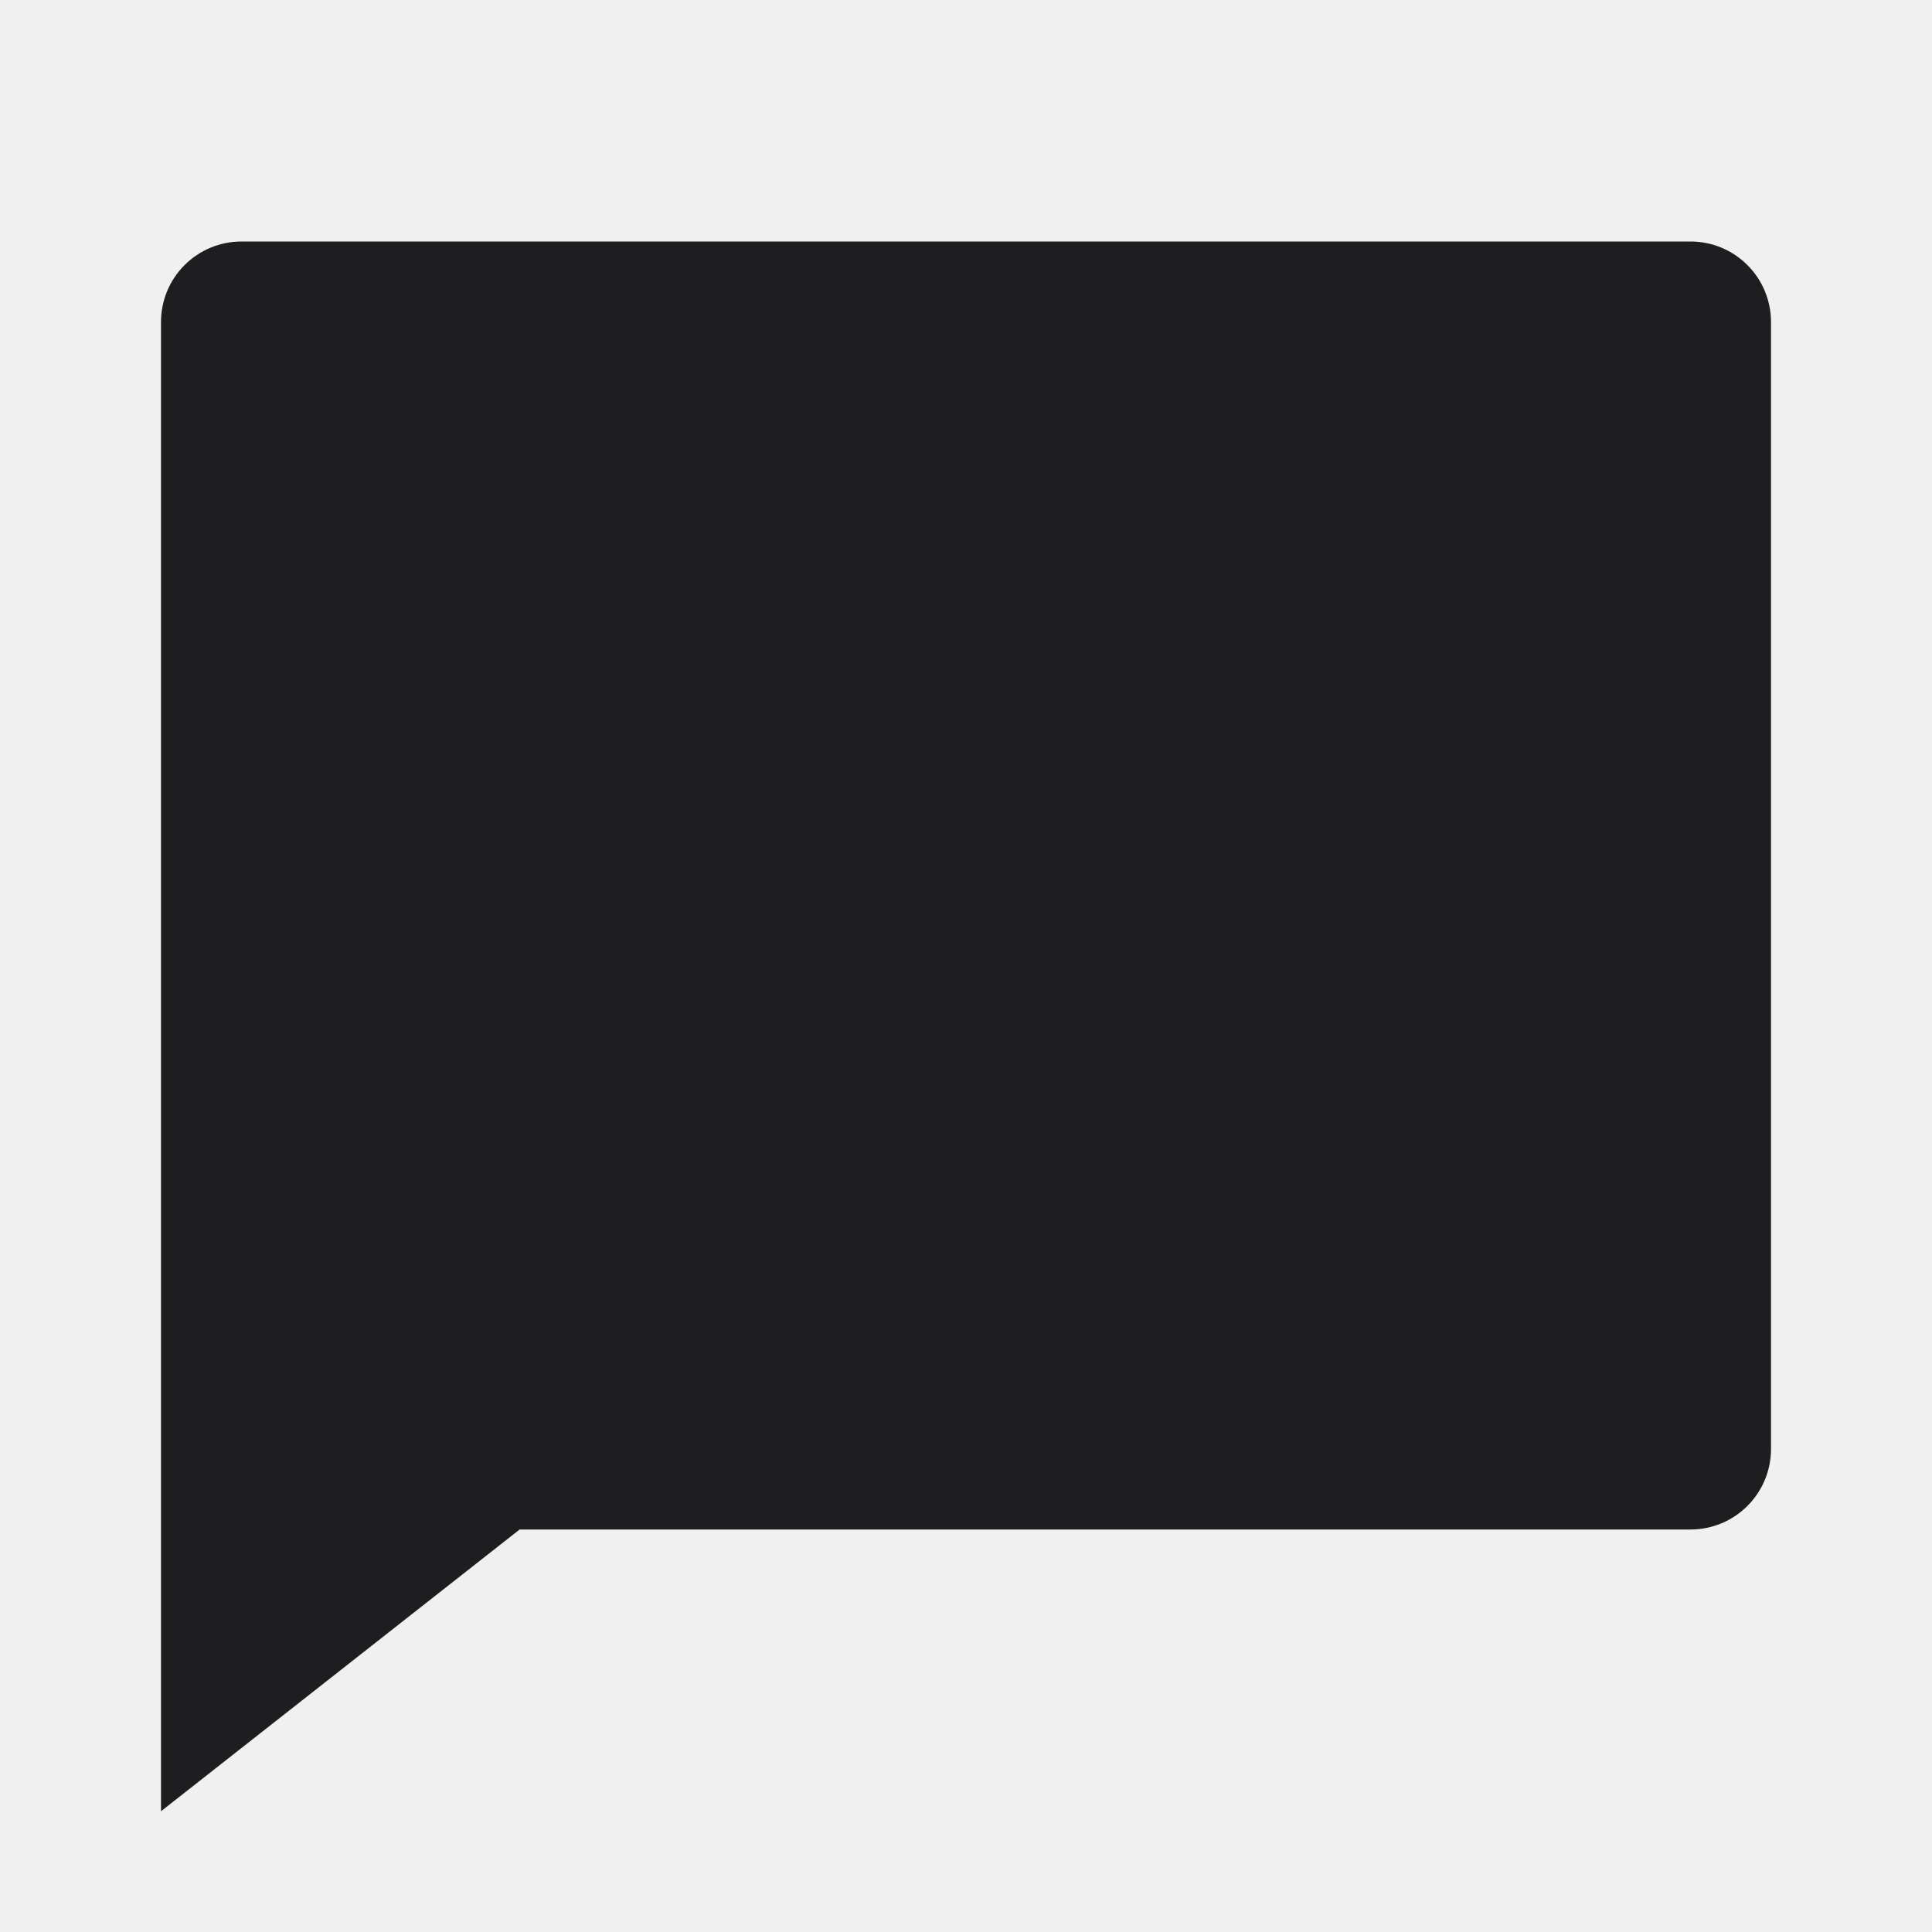
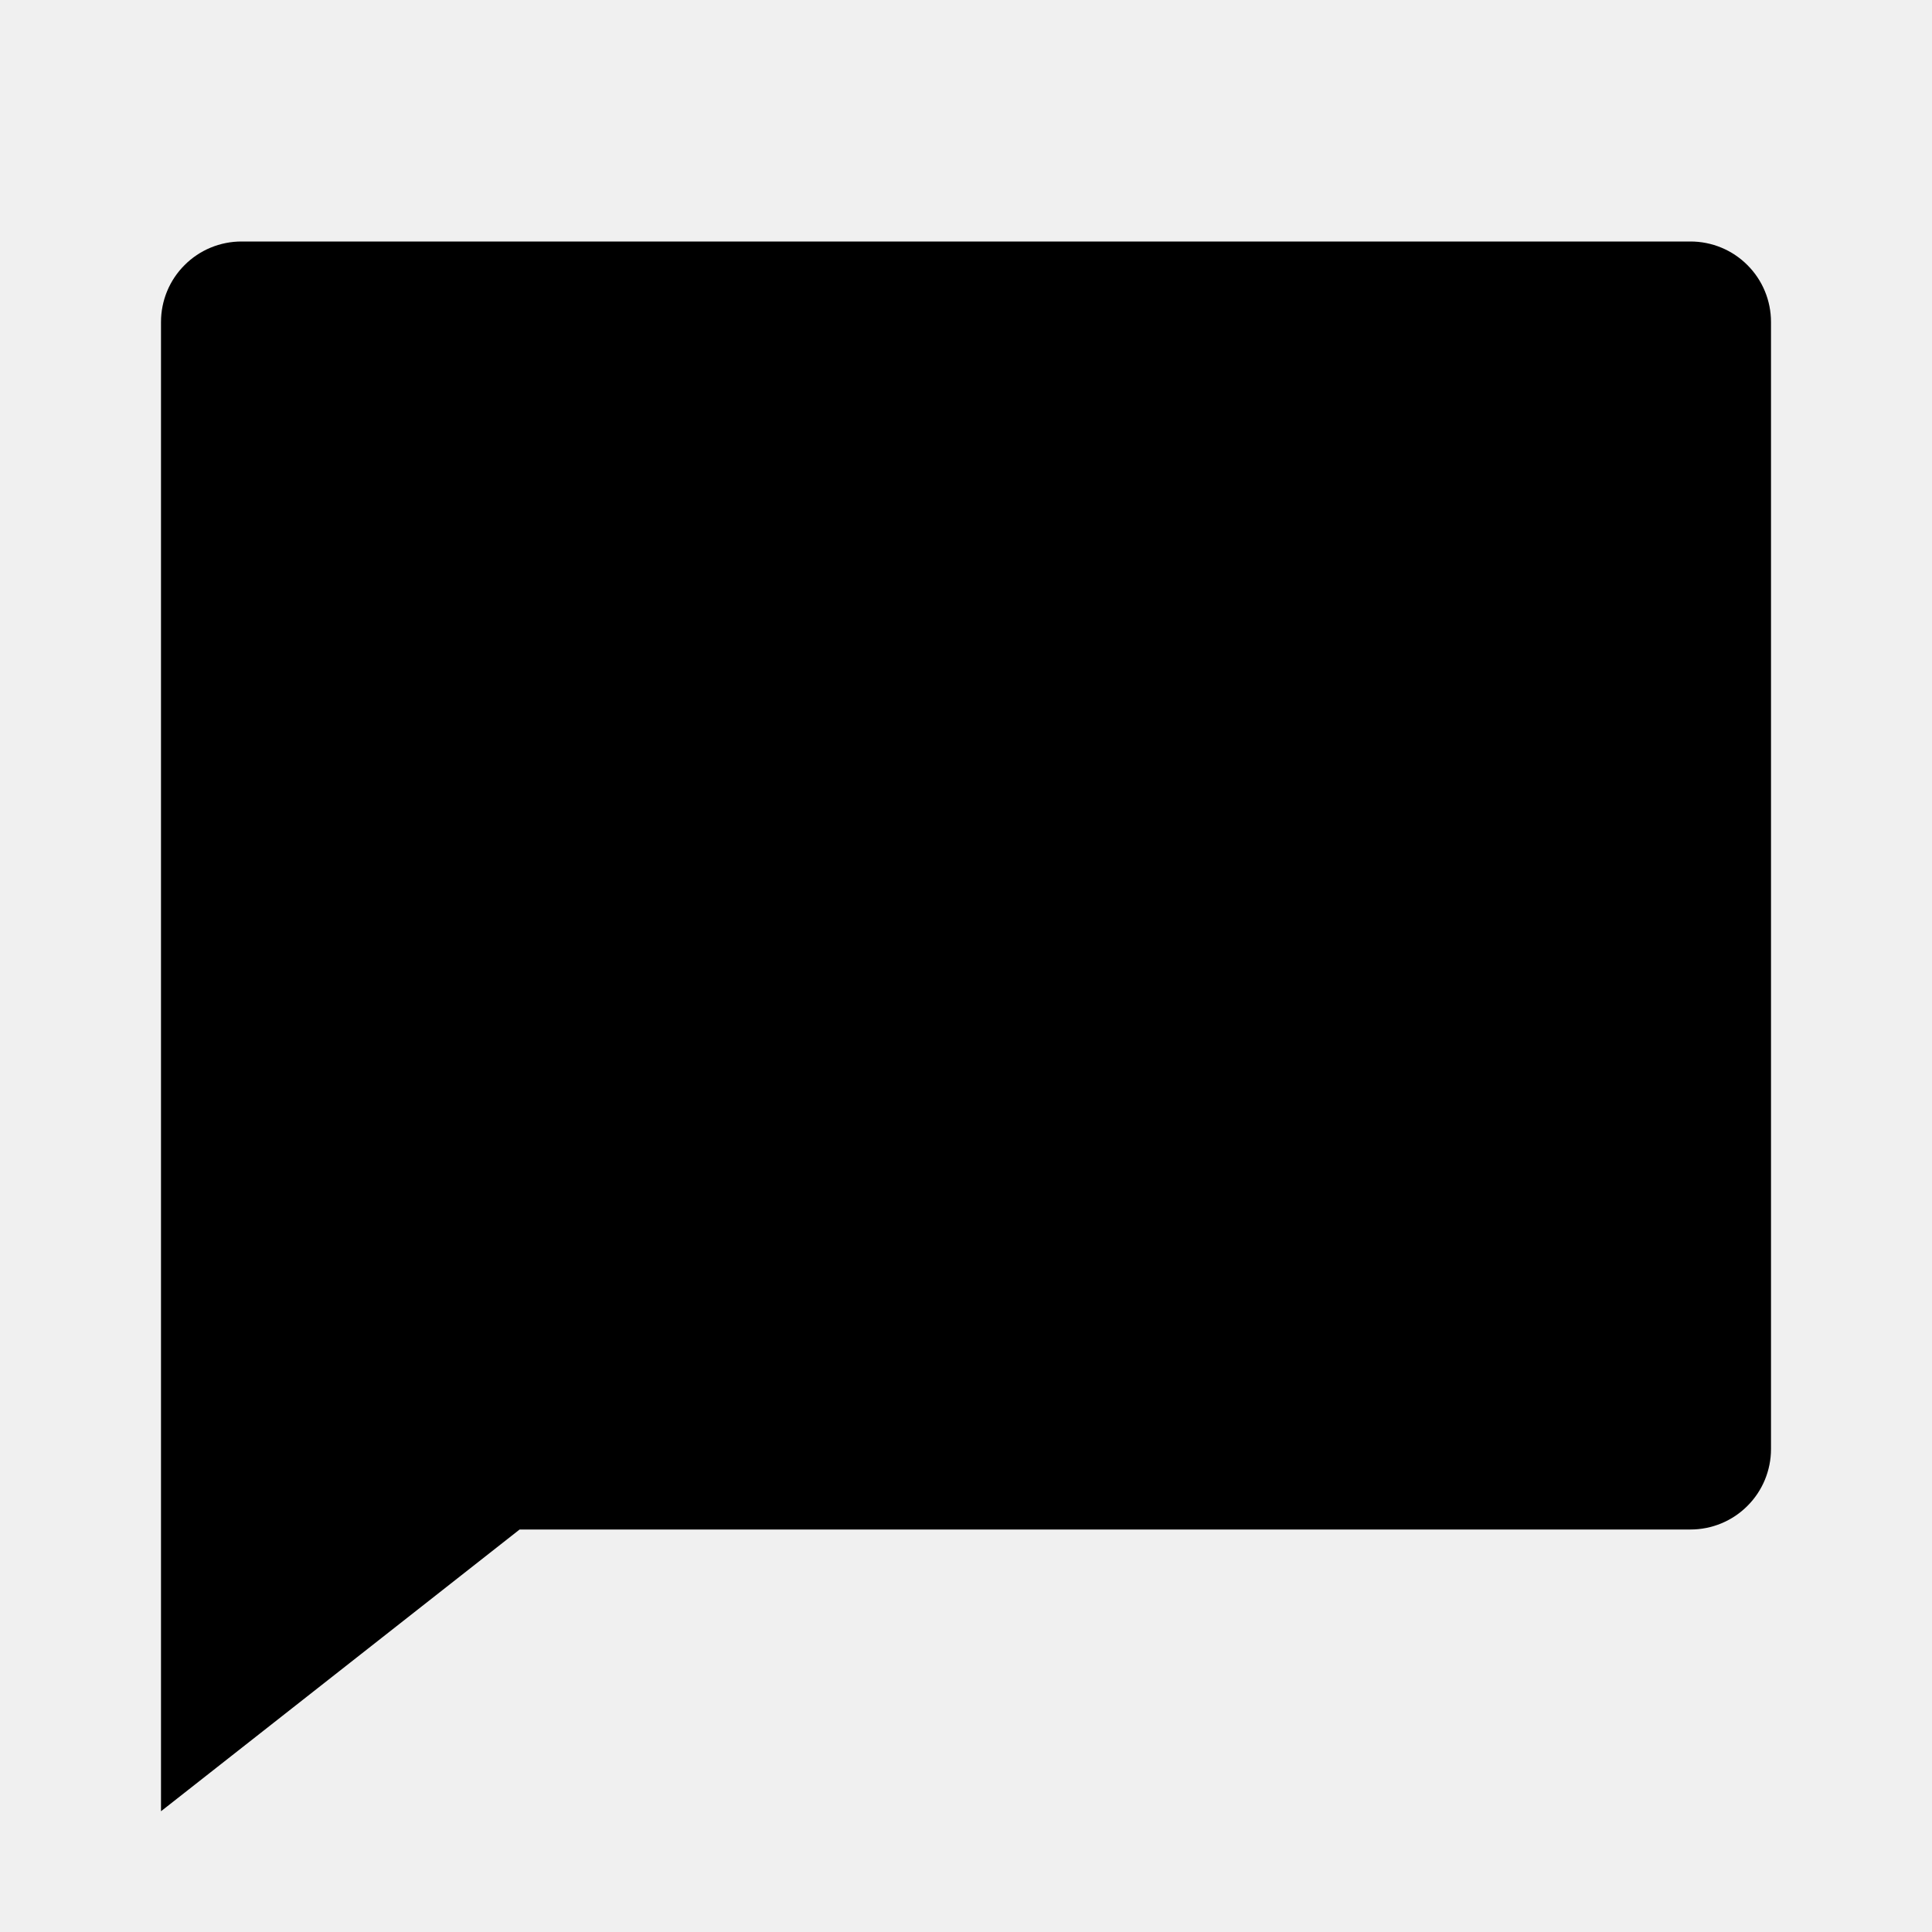
<svg xmlns="http://www.w3.org/2000/svg" viewBox="0 0 24 24" fill="none">
  <g clip-path="url(#clip0_253_9356)">
-     <path d="M6.455 19L2 22.5V4C2 3.735 2.105 3.48 2.293 3.293C2.48 3.105 2.735 3 3 3H21C21.265 3 21.52 3.105 21.707 3.293C21.895 3.48 22 3.735 22 4V18C22 18.265 21.895 18.52 21.707 18.707C21.52 18.895 21.265 19 21 19H6.455Z" fill="#1E1E20" />
+     <path d="M6.455 19L2 22.5V4C2 3.735 2.105 3.48 2.293 3.293C2.48 3.105 2.735 3 3 3H21C21.265 3 21.52 3.105 21.707 3.293C21.895 3.48 22 3.735 22 4V18C22 18.265 21.895 18.52 21.707 18.707C21.52 18.895 21.265 19 21 19H6.455Z" fill="currentColor" />
  </g>
  <defs>
    <clipPath id="clip0_253_9356">
      <rect width="24" height="24" fill="white" />
    </clipPath>
  </defs>
</svg>
